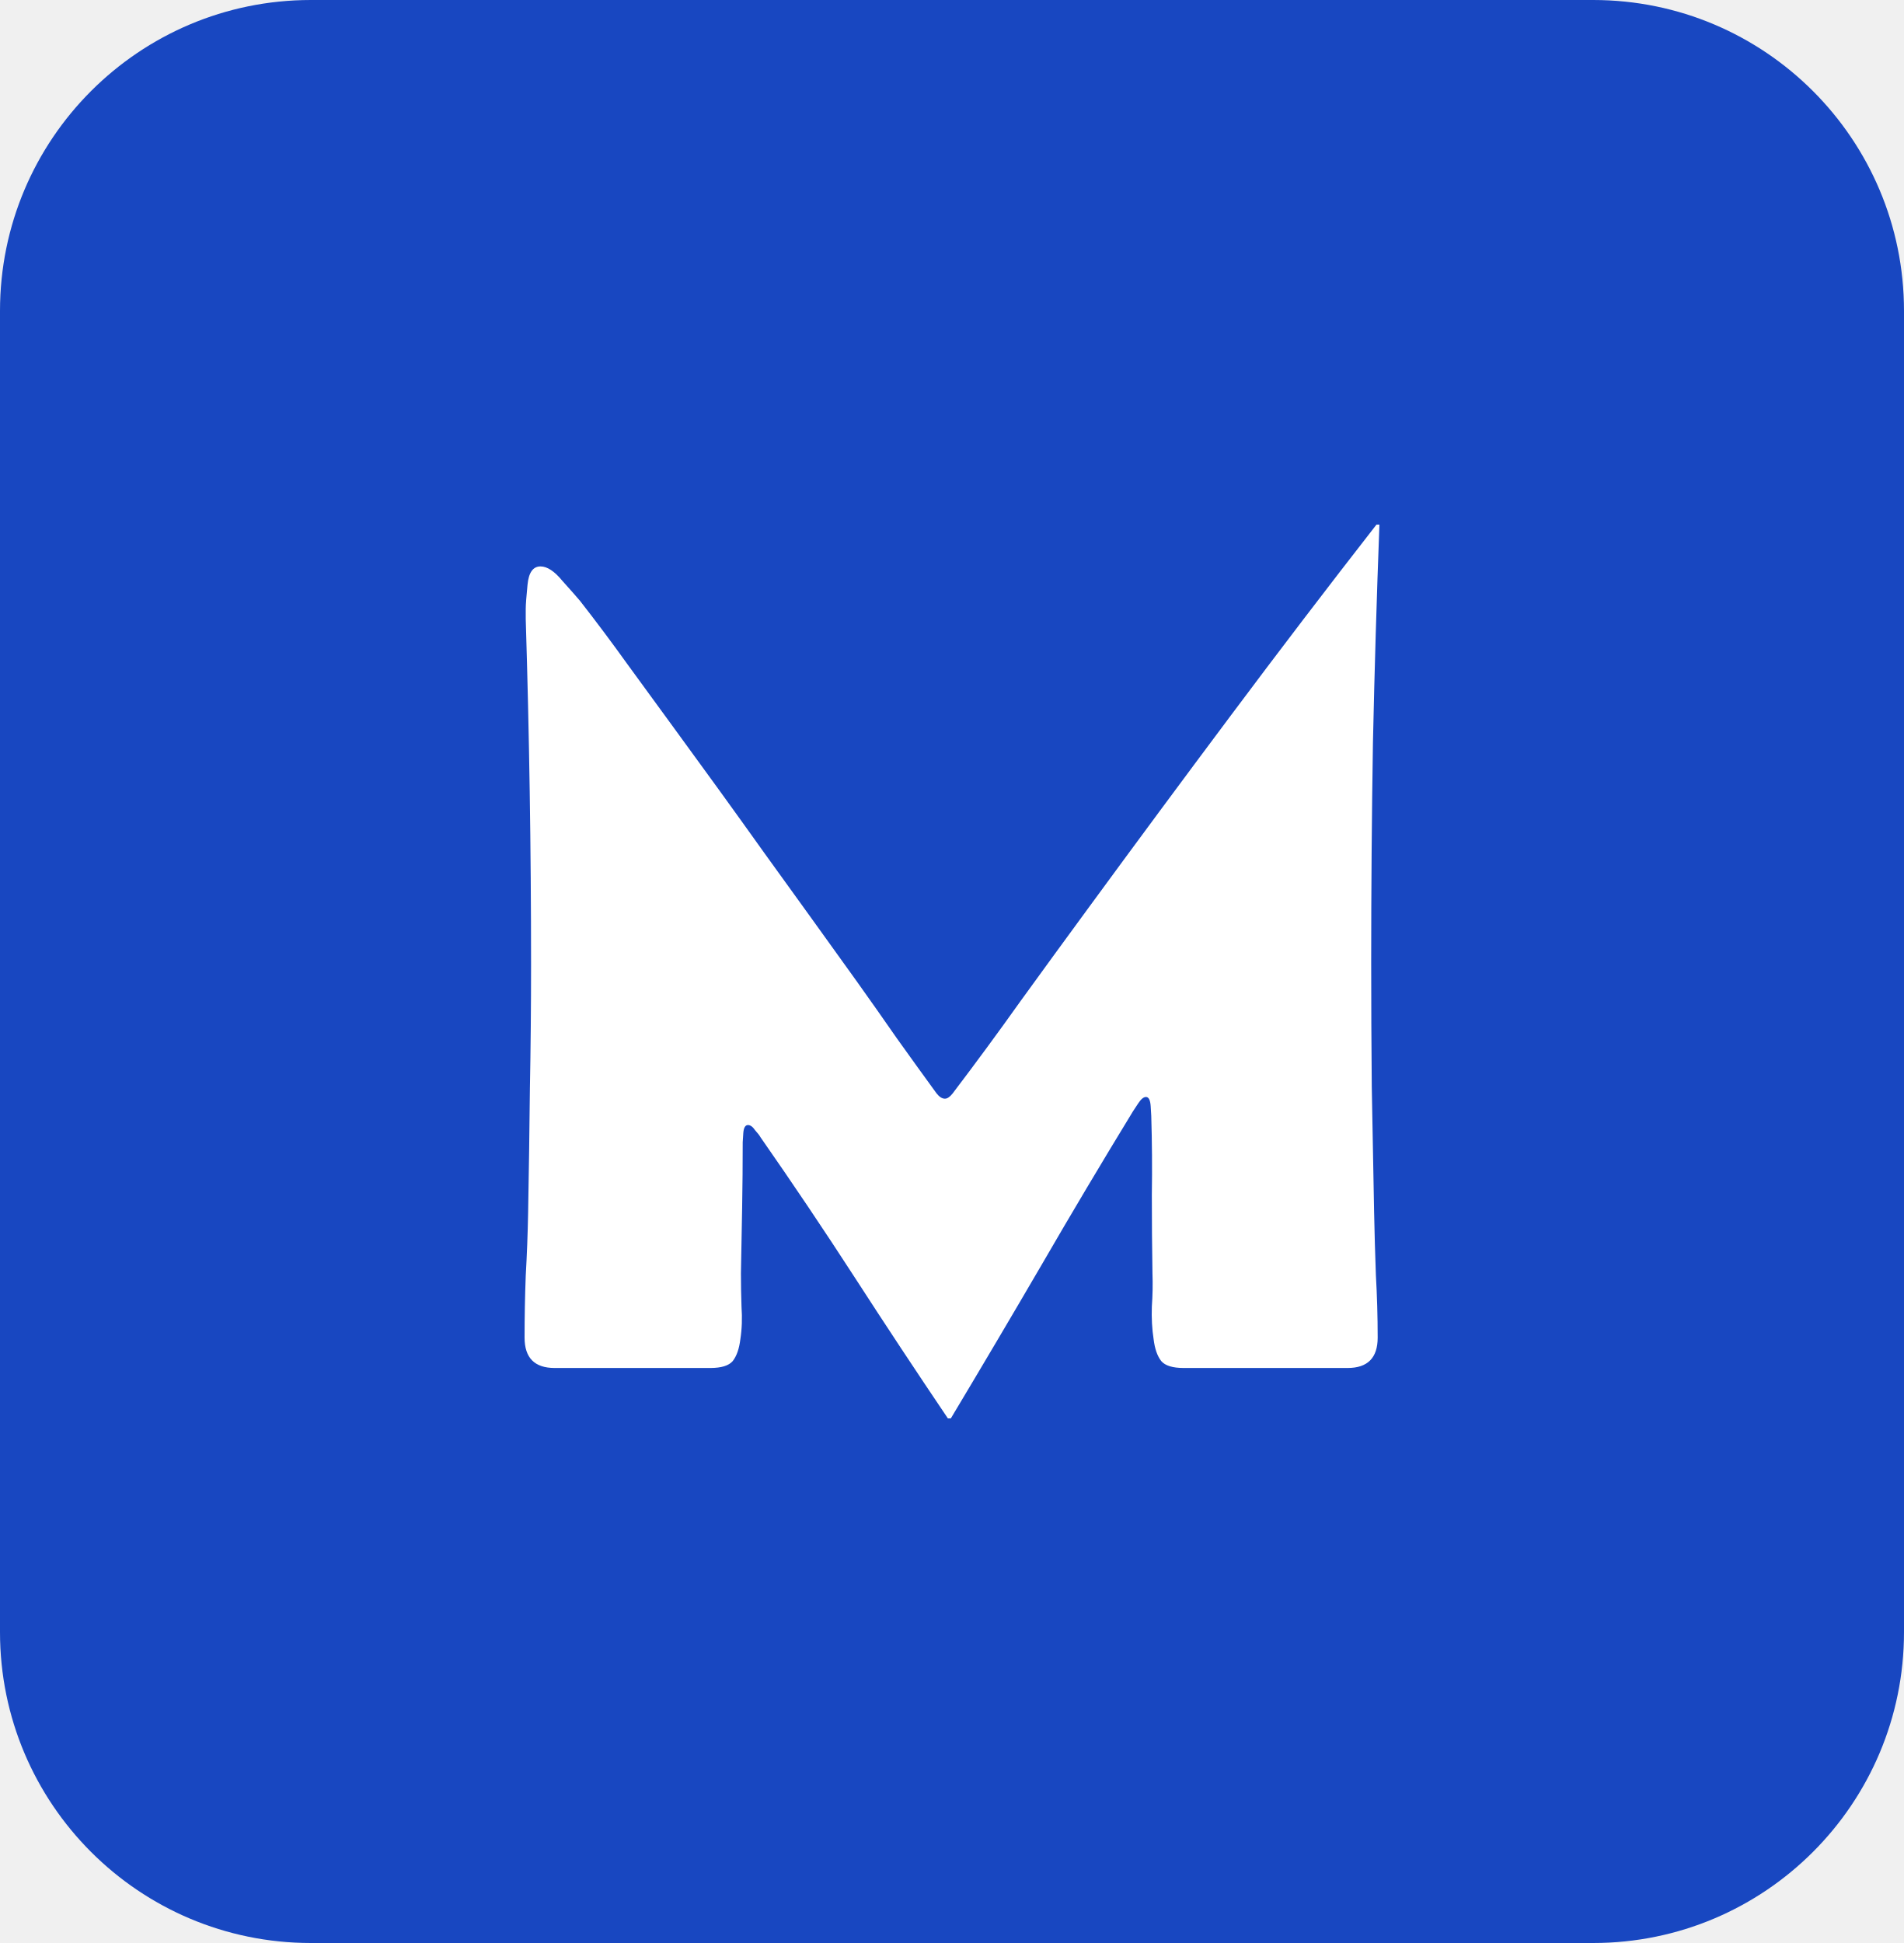
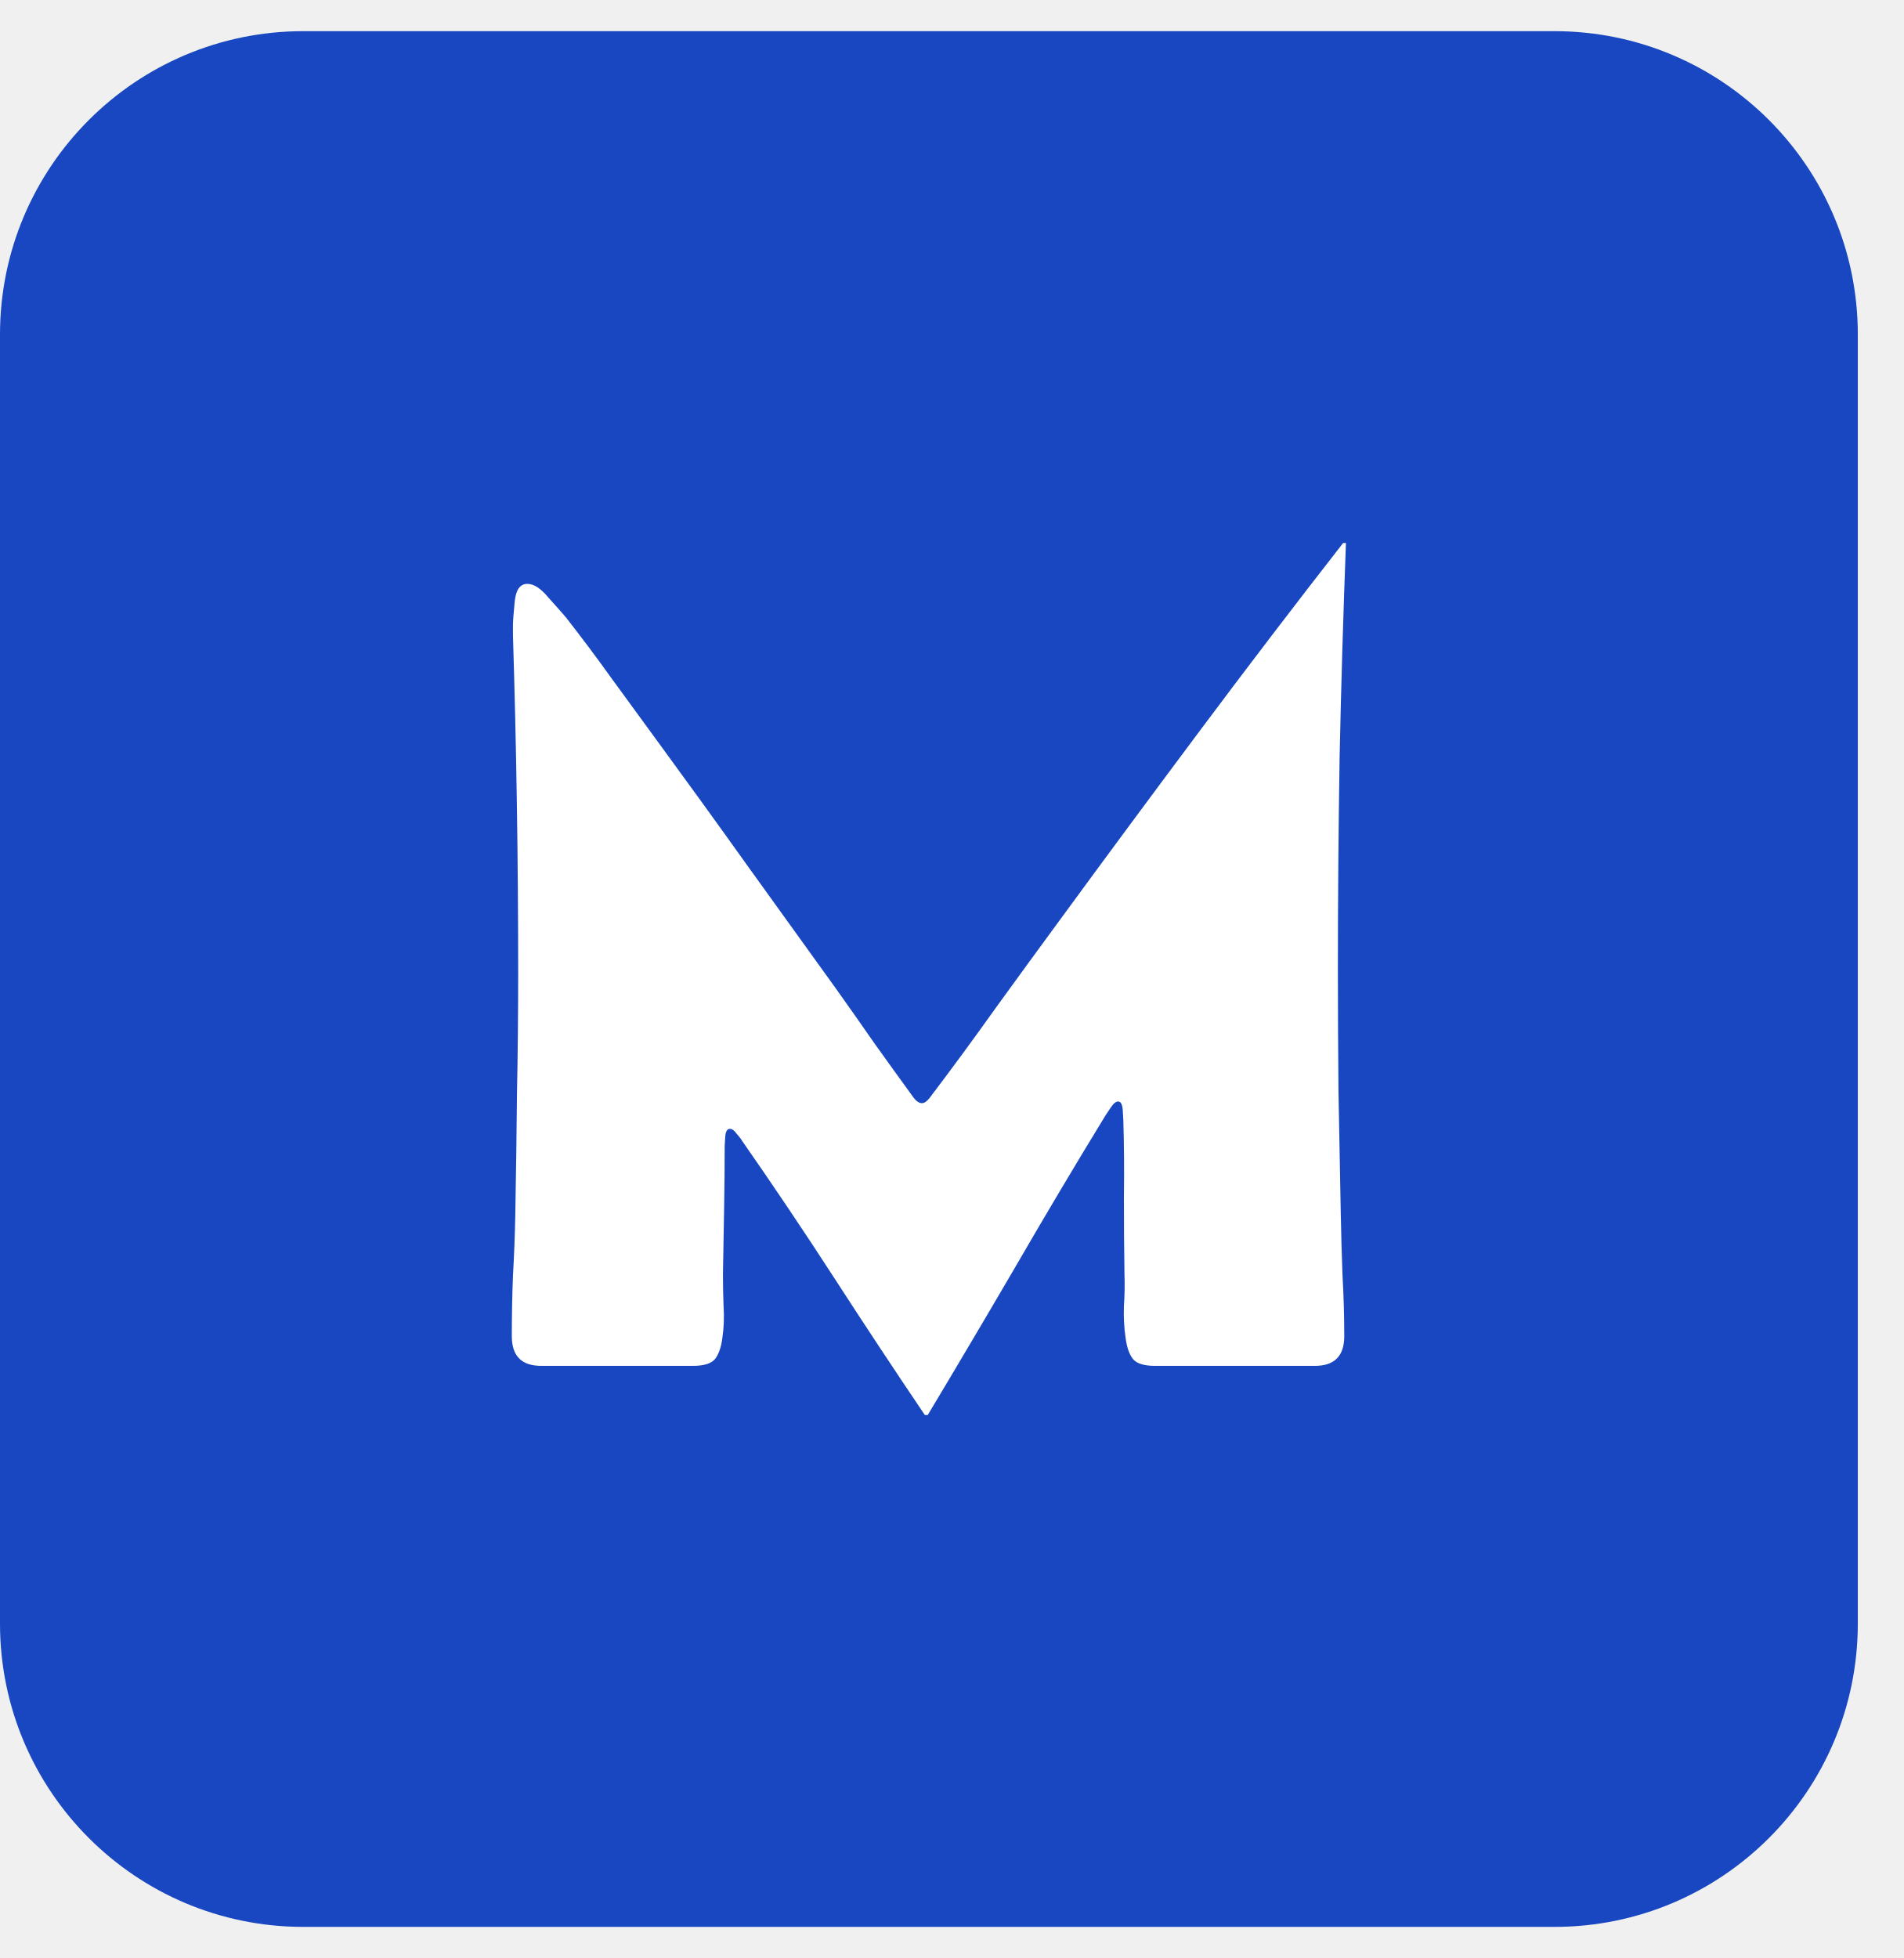
- <svg xmlns="http://www.w3.org/2000/svg" width="49" height="50" viewBox="0 0 49 50" fill="none">
-   <rect width="49" height="50" rx="8" fill="#1847C1" />
-   <path d="M14.274 35.203C13.758 35.203 13.5 34.942 13.5 34.421C13.5 33.89 13.51 33.36 13.53 32.829C13.561 32.288 13.581 31.753 13.591 31.222C13.611 30.15 13.626 29.084 13.637 28.022C13.657 26.961 13.667 25.894 13.667 24.823C13.667 21.855 13.621 18.891 13.53 15.933V15.667C13.53 15.559 13.546 15.353 13.576 15.048C13.606 14.733 13.717 14.576 13.91 14.576C14.082 14.576 14.269 14.699 14.471 14.945C14.683 15.181 14.835 15.353 14.926 15.461C15.341 15.992 15.745 16.532 16.14 17.083C16.535 17.623 16.929 18.164 17.323 18.704C18.122 19.796 18.912 20.887 19.69 21.978C20.479 23.069 21.268 24.165 22.057 25.265C22.401 25.747 22.74 26.229 23.074 26.71C23.418 27.192 23.762 27.669 24.105 28.14C24.176 28.229 24.247 28.273 24.318 28.273C24.379 28.273 24.444 28.229 24.515 28.14C25.112 27.354 25.694 26.563 26.26 25.767C26.837 24.971 27.413 24.179 27.99 23.393C29.214 21.722 30.442 20.061 31.677 18.41C32.911 16.758 34.16 15.122 35.424 13.5H35.5C35.429 15.367 35.374 17.24 35.333 19.117C35.303 20.995 35.288 22.872 35.288 24.749C35.288 25.821 35.293 26.892 35.303 27.963C35.323 29.035 35.343 30.111 35.363 31.192C35.374 31.733 35.389 32.273 35.409 32.814C35.439 33.345 35.455 33.881 35.455 34.421C35.455 34.942 35.197 35.203 34.681 35.203H30.463C30.18 35.203 29.987 35.144 29.886 35.026C29.785 34.898 29.719 34.711 29.689 34.465C29.648 34.2 29.633 33.92 29.643 33.625C29.664 33.33 29.669 33.045 29.659 32.77C29.648 32.102 29.643 31.428 29.643 30.75C29.654 30.062 29.648 29.384 29.628 28.715C29.628 28.696 29.623 28.612 29.613 28.465C29.603 28.308 29.562 28.229 29.492 28.229C29.431 28.229 29.365 28.283 29.294 28.391C29.224 28.499 29.178 28.568 29.158 28.597C28.359 29.905 27.575 31.222 26.806 32.549C26.038 33.866 25.259 35.183 24.47 36.5H24.394C23.585 35.301 22.785 34.092 21.997 32.873C21.208 31.654 20.398 30.45 19.569 29.261C19.549 29.222 19.503 29.163 19.432 29.084C19.372 28.995 19.311 28.951 19.25 28.951C19.18 28.951 19.139 29.02 19.129 29.158C19.119 29.295 19.114 29.374 19.114 29.394C19.114 29.954 19.109 30.519 19.099 31.089C19.088 31.649 19.078 32.21 19.068 32.77C19.068 33.045 19.073 33.33 19.083 33.625C19.104 33.92 19.094 34.2 19.053 34.465C19.023 34.711 18.957 34.898 18.856 35.026C18.755 35.144 18.562 35.203 18.279 35.203H14.274Z" fill="white" />
+ <svg xmlns="http://www.w3.org/2000/svg" width="35" height="36" viewBox="0 0 35 36" fill="none">
+   <rect y="0.573" width="34.157" height="34.855" rx="5.577" fill="#1847C1" />
+   <g clip-path="url(#clip0_9964_515)">
+     <path d="M9.95 25.113C9.59 25.113 9.41 24.931 9.41 24.568C9.41 24.198 9.417 23.828 9.431 23.458C9.453 23.082 9.467 22.708 9.474 22.338C9.488 21.591 9.498 20.848 9.505 20.108C9.52 19.368 9.527 18.625 9.527 17.878C9.527 15.808 9.495 13.743 9.431 11.68V11.495C9.431 11.42 9.442 11.276 9.463 11.064C9.484 10.844 9.562 10.735 9.696 10.735C9.816 10.735 9.946 10.82 10.087 10.992C10.235 11.156 10.341 11.276 10.405 11.351C10.694 11.721 10.976 12.098 11.251 12.482C11.526 12.859 11.801 13.236 12.076 13.612C12.633 14.373 13.183 15.133 13.726 15.894C14.275 16.655 14.825 17.419 15.376 18.186C15.615 18.522 15.851 18.857 16.084 19.193C16.324 19.529 16.564 19.861 16.803 20.19C16.853 20.252 16.902 20.283 16.951 20.283C16.994 20.283 17.04 20.252 17.089 20.19C17.505 19.642 17.91 19.09 18.305 18.535C18.707 17.98 19.109 17.429 19.511 16.881C20.364 15.716 21.221 14.558 22.081 13.407C22.941 12.256 23.812 11.115 24.694 9.984H24.746C24.697 11.286 24.658 12.591 24.63 13.9C24.609 15.209 24.598 16.518 24.598 17.826C24.598 18.573 24.602 19.32 24.609 20.067C24.623 20.814 24.637 21.564 24.651 22.318C24.658 22.694 24.669 23.071 24.683 23.448C24.704 23.818 24.715 24.192 24.715 24.568C24.715 24.931 24.535 25.113 24.175 25.113H21.235C21.038 25.113 20.904 25.072 20.833 24.99C20.762 24.901 20.717 24.77 20.695 24.599C20.667 24.414 20.657 24.219 20.664 24.013C20.678 23.808 20.681 23.609 20.674 23.417C20.667 22.951 20.664 22.482 20.664 22.009C20.671 21.53 20.667 21.057 20.653 20.591C20.653 20.577 20.65 20.519 20.643 20.416C20.636 20.307 20.607 20.252 20.558 20.252C20.516 20.252 20.47 20.29 20.421 20.365C20.371 20.44 20.339 20.488 20.325 20.509C19.768 21.42 19.222 22.338 18.686 23.263C18.15 24.181 17.607 25.099 17.057 26.017H17.004C16.44 25.182 15.883 24.339 15.333 23.489C14.783 22.64 14.219 21.8 13.641 20.971C13.627 20.944 13.595 20.903 13.546 20.848C13.503 20.786 13.461 20.755 13.419 20.755C13.37 20.755 13.341 20.803 13.334 20.899C13.327 20.995 13.324 21.05 13.324 21.064C13.324 21.454 13.32 21.848 13.313 22.246C13.306 22.636 13.299 23.027 13.292 23.417C13.292 23.609 13.295 23.808 13.303 24.013C13.317 24.219 13.309 24.414 13.281 24.599C13.26 24.77 13.214 24.901 13.144 24.99C13.073 25.072 12.939 25.113 12.742 25.113H9.95Z" fill="white" />
+   </g>
+   <defs>
+     <clipPath id="clip0_9964_515">
+       <rect width="16.73" height="16.73" fill="white" transform="translate(8.7139 9.63475)" />
+     </clipPath>
+   </defs>
</svg>
